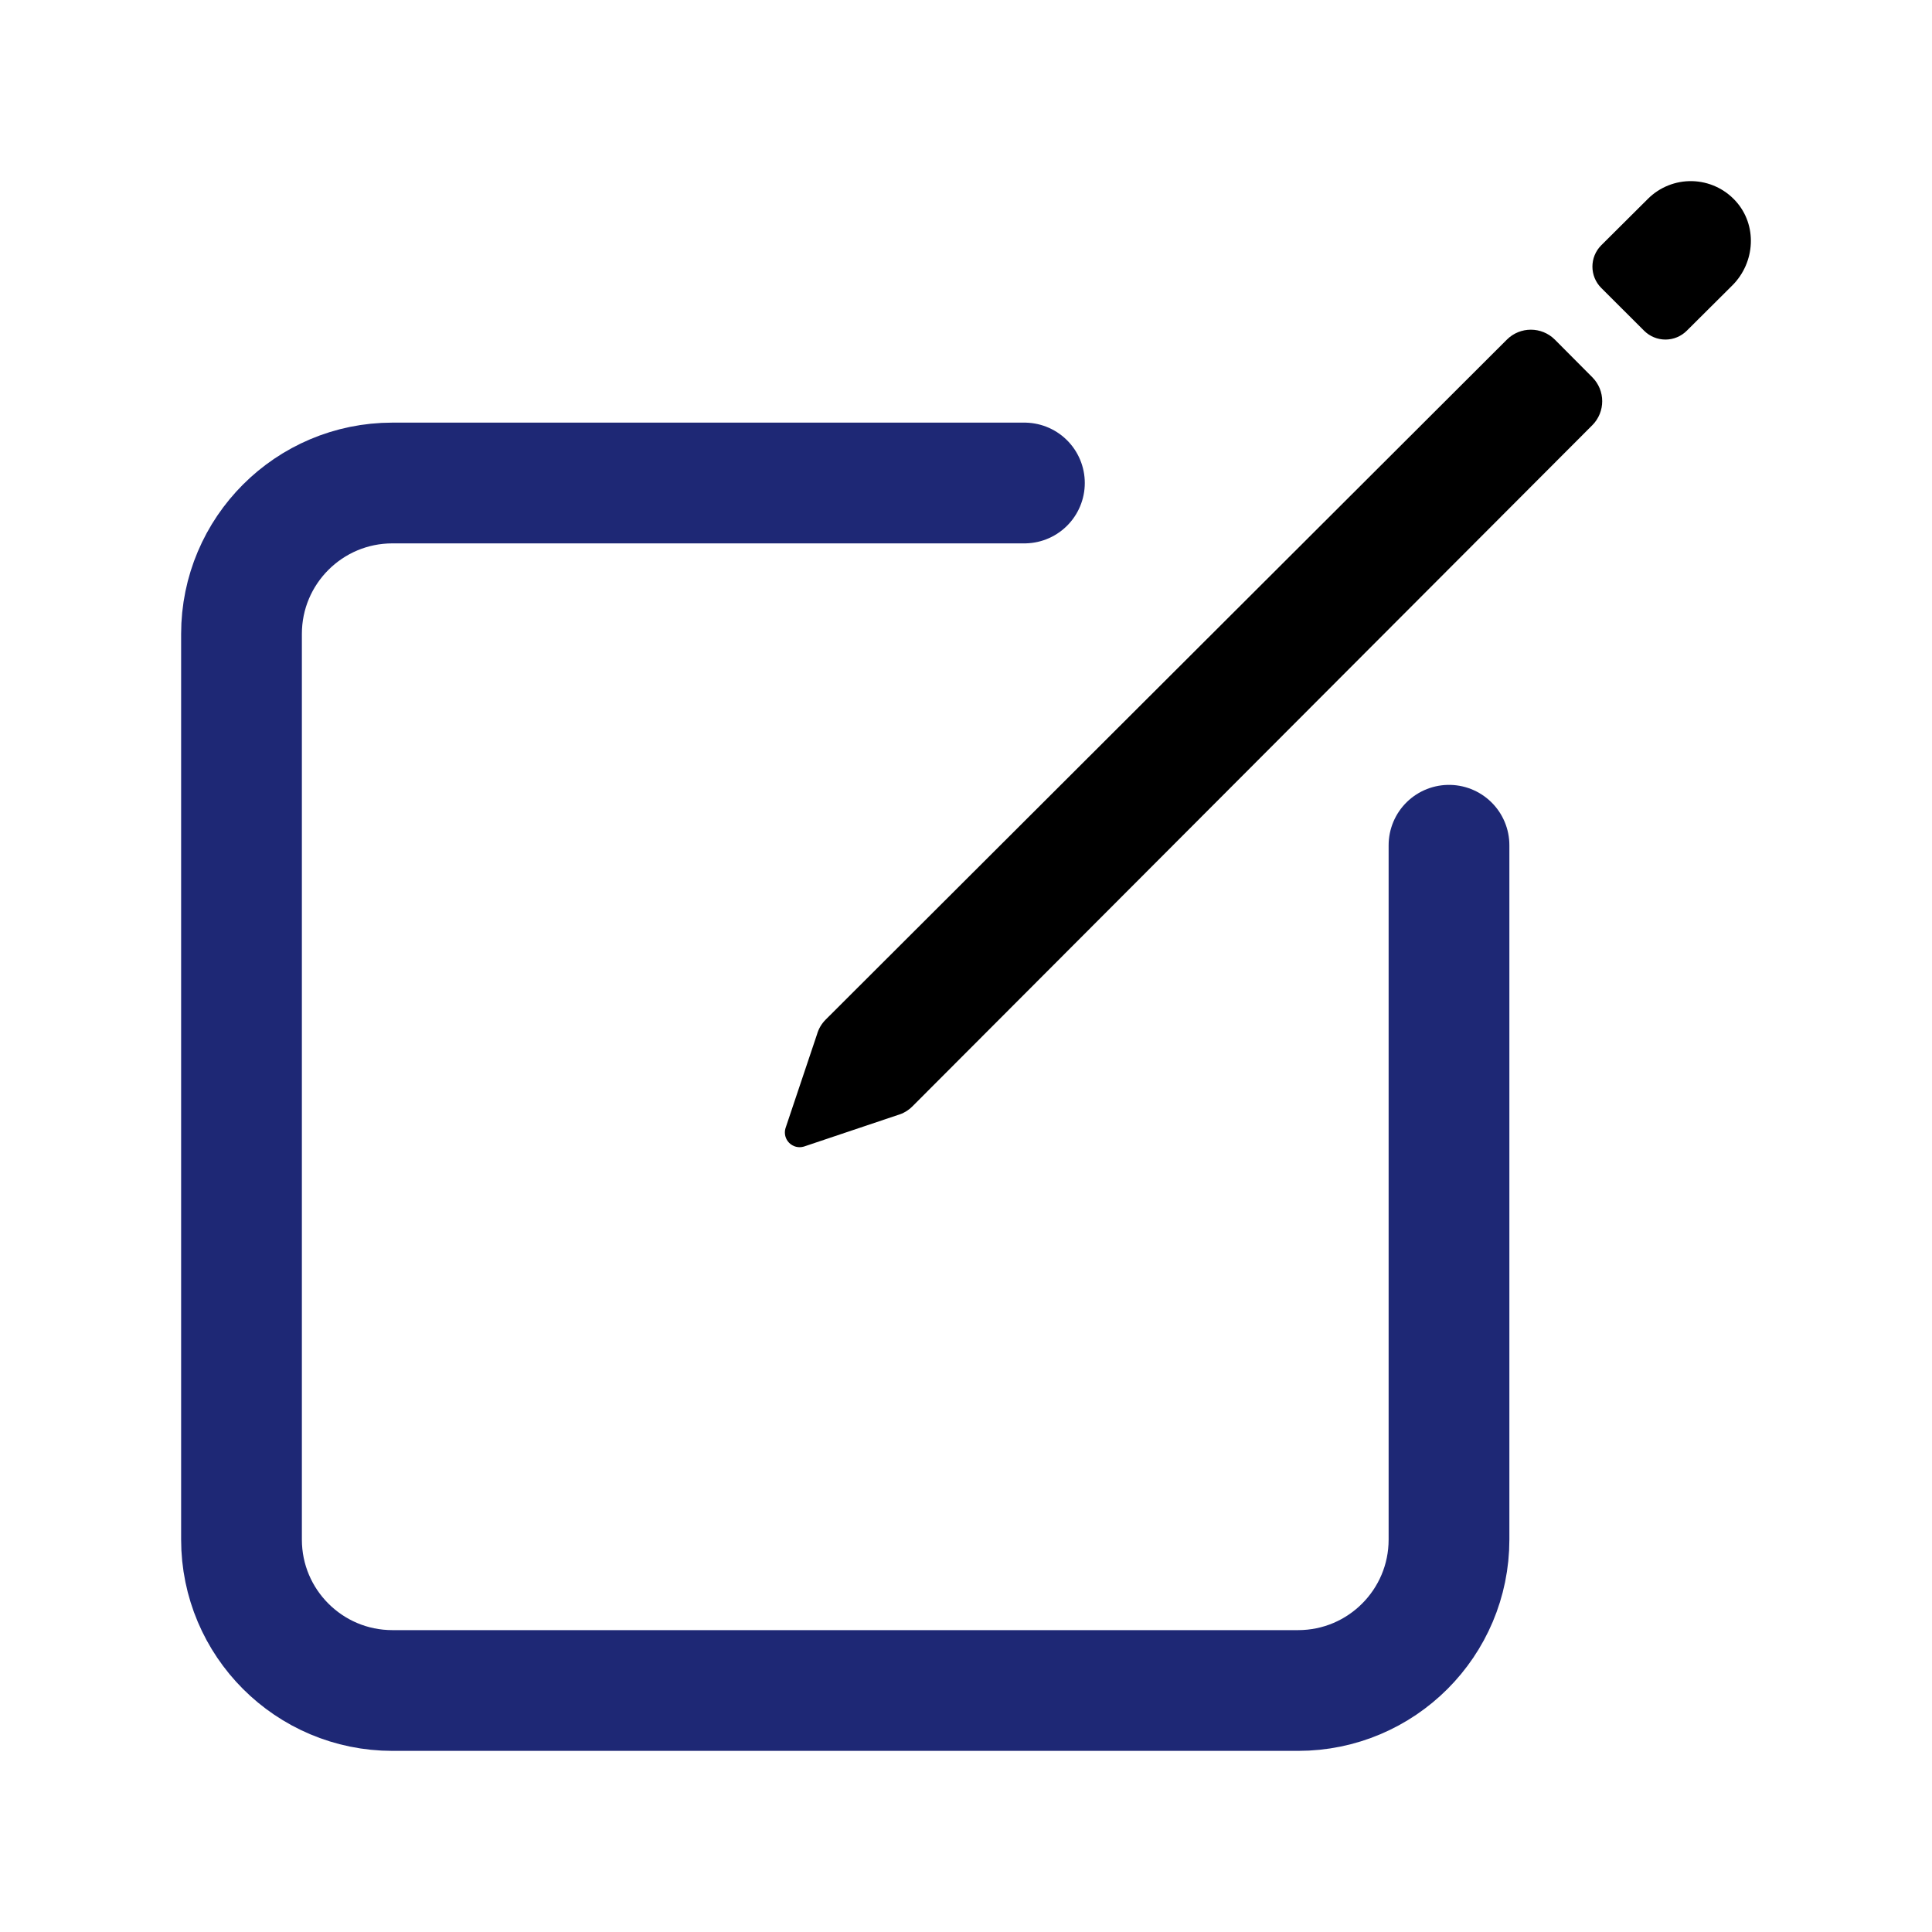
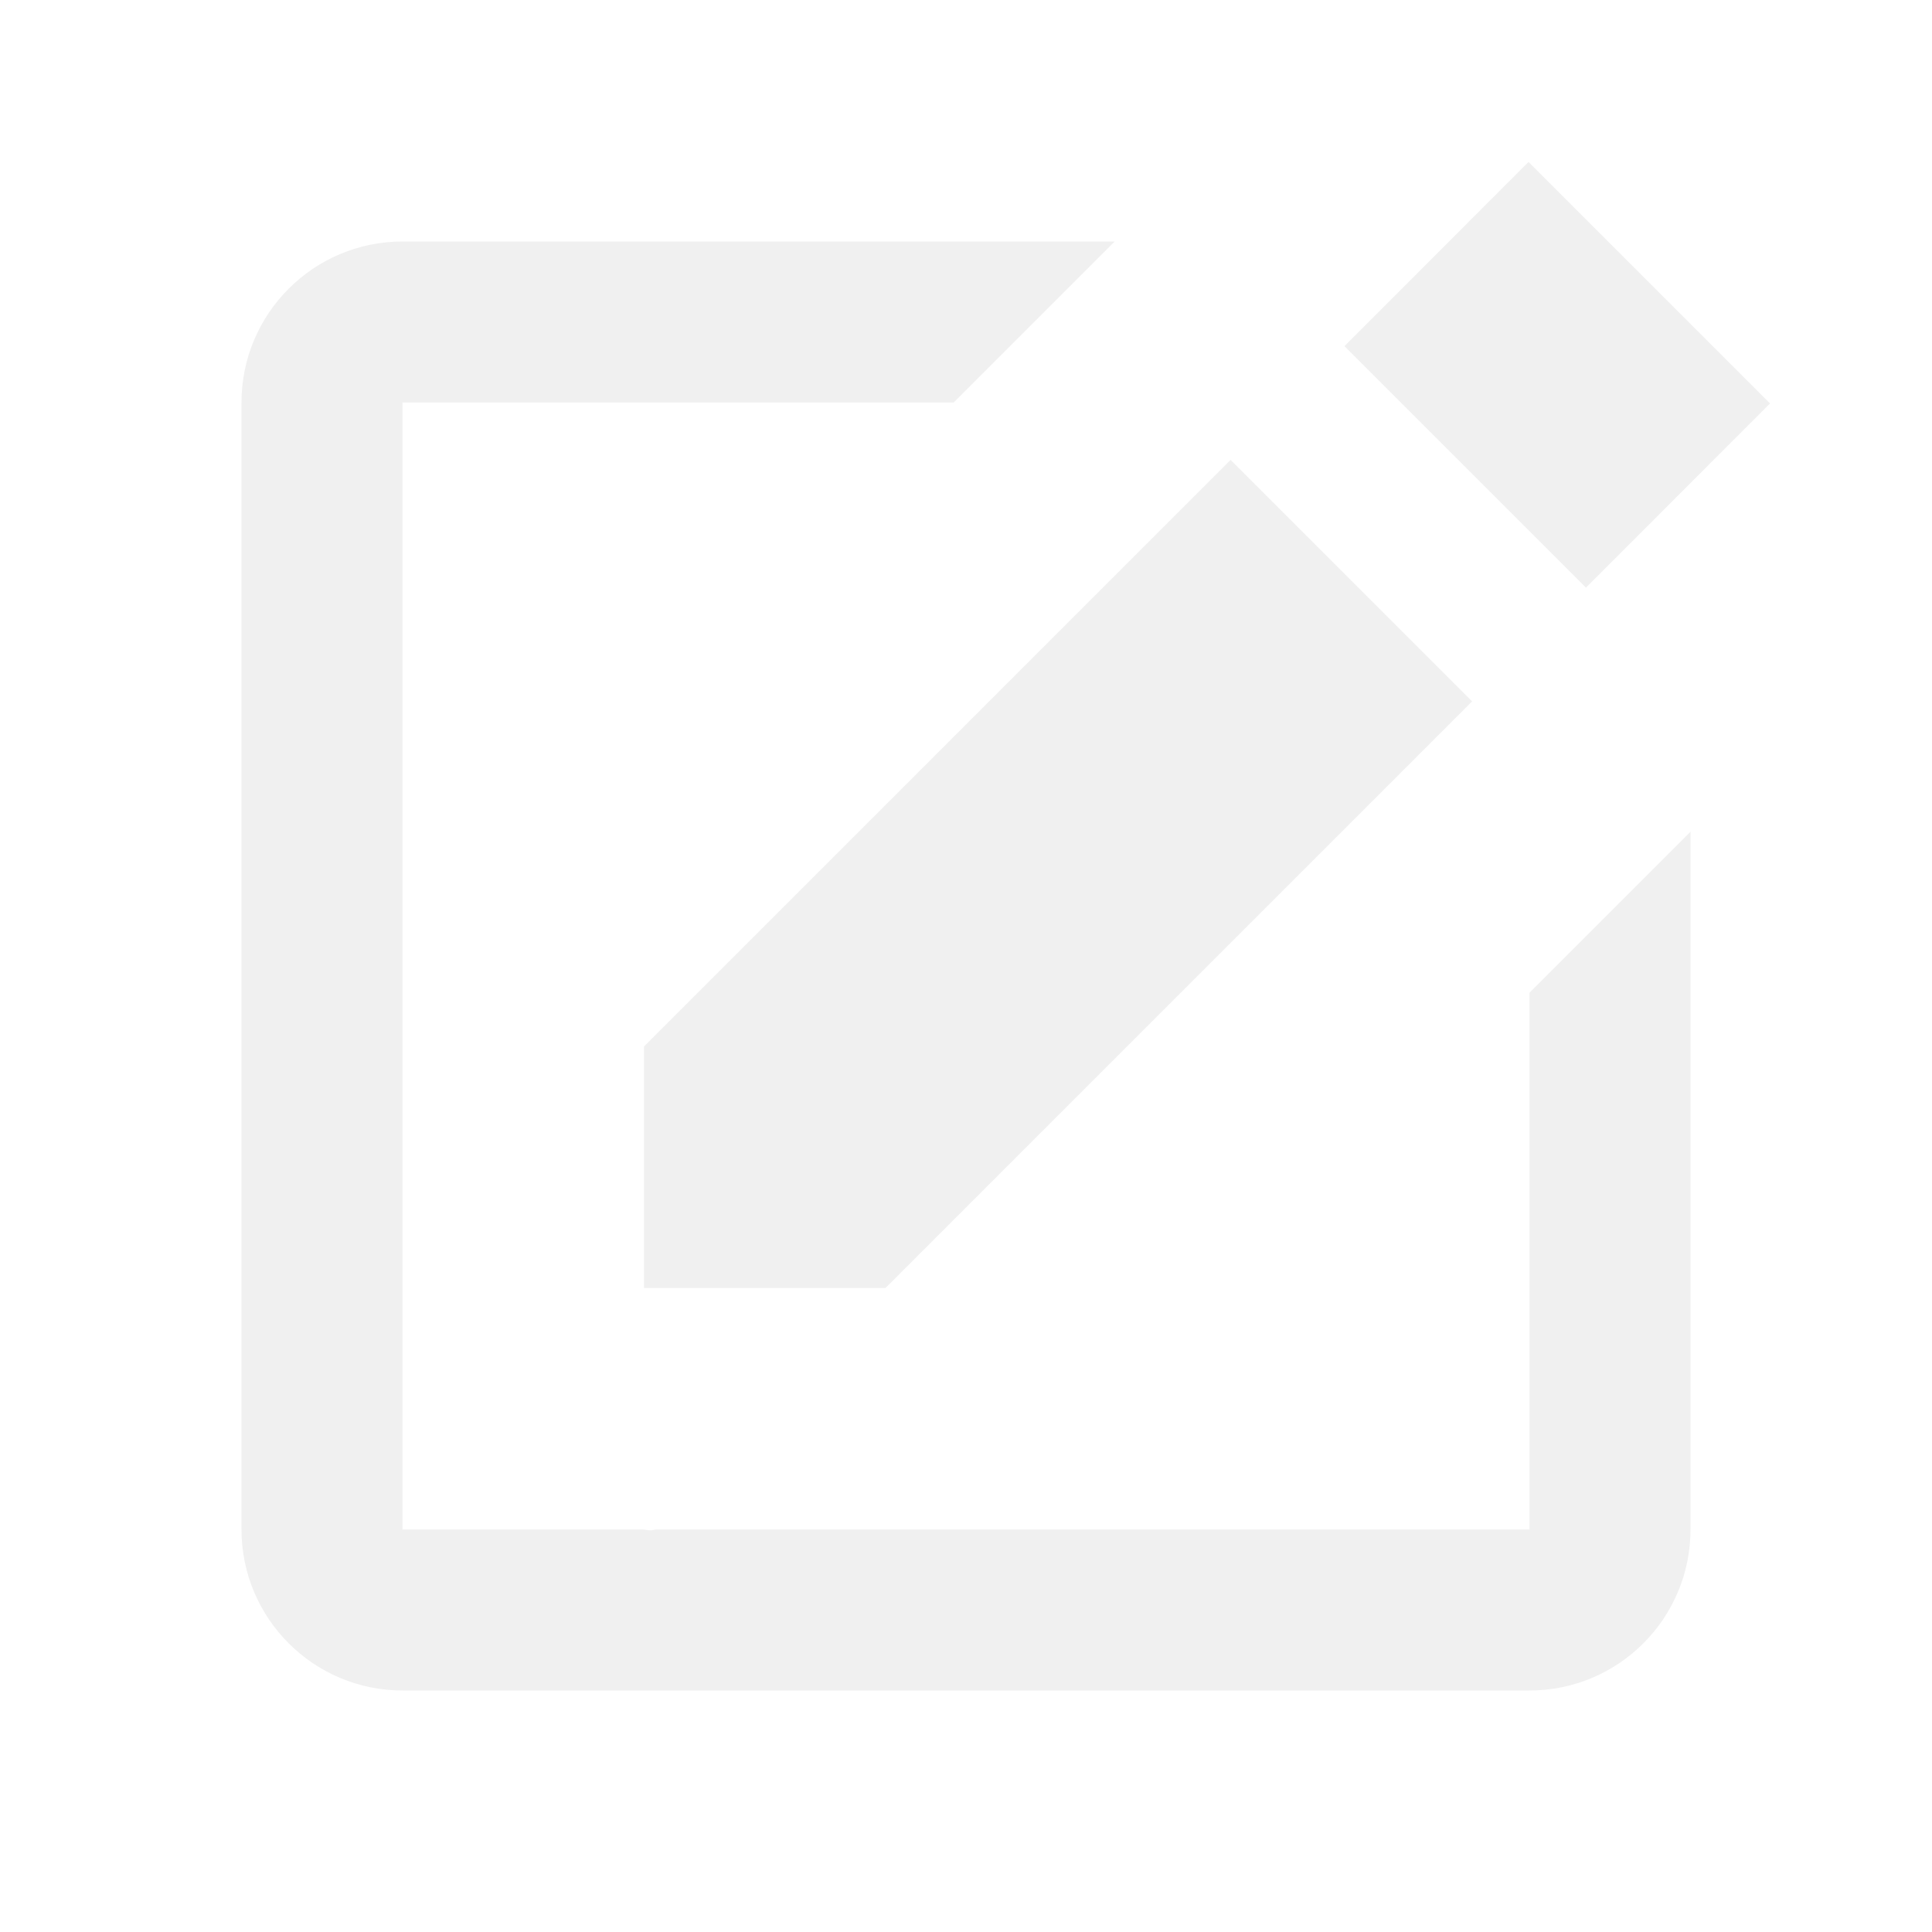
- <svg xmlns="http://www.w3.org/2000/svg" class="ionicon" viewBox="0 0 512 512">
-   <path d="M384 224v184a40 40 0 01-40 40H104a40 40 0 01-40-40V168a40 40 0 0140-40h167.48" fill="none" stroke="#1E2875" stroke-linecap="round" stroke-linejoin="round" stroke-width="32" />
-   <path d="M459.94 53.25a16.06 16.06 0 00-23.22-.56L424.35 65a8 8 0 000 11.31l11.34 11.32a8 8 0 0011.34 0l12.06-12c6.1-6.09 6.67-16.01.85-22.38zM399.34 90L218.82 270.2a9 9 0 00-2.31 3.93L208.16 299a3.91 3.91 0 004.86 4.86l24.85-8.35a9 9 0 003.93-2.31L422 112.66a9 9 0 000-12.66l-9.95-10a9 9 0 00-12.71 0z" />
+ <svg xmlns="http://www.w3.org/2000/svg" width="24" height="24" viewBox="0 0 24 24" style="fill: rgba(240, 240, 240, 1);transform: ;msFilter:;">
+   <path d="m18.988 2.012 3 3L19.701 7.3l-3-3zM8 16h3l7.287-7.287-3-3L8 13z" />
+   <path d="M19 19H8.158c-.026 0-.053.01-.079.01-.033 0-.066-.009-.1-.01H5V5h6.847l2-2H5c-1.103 0-2 .896-2 2v14c0 1.104.897 2 2 2h14a2 2 0 0 0 2-2v-8.668l-2 2V19z" />
</svg>
